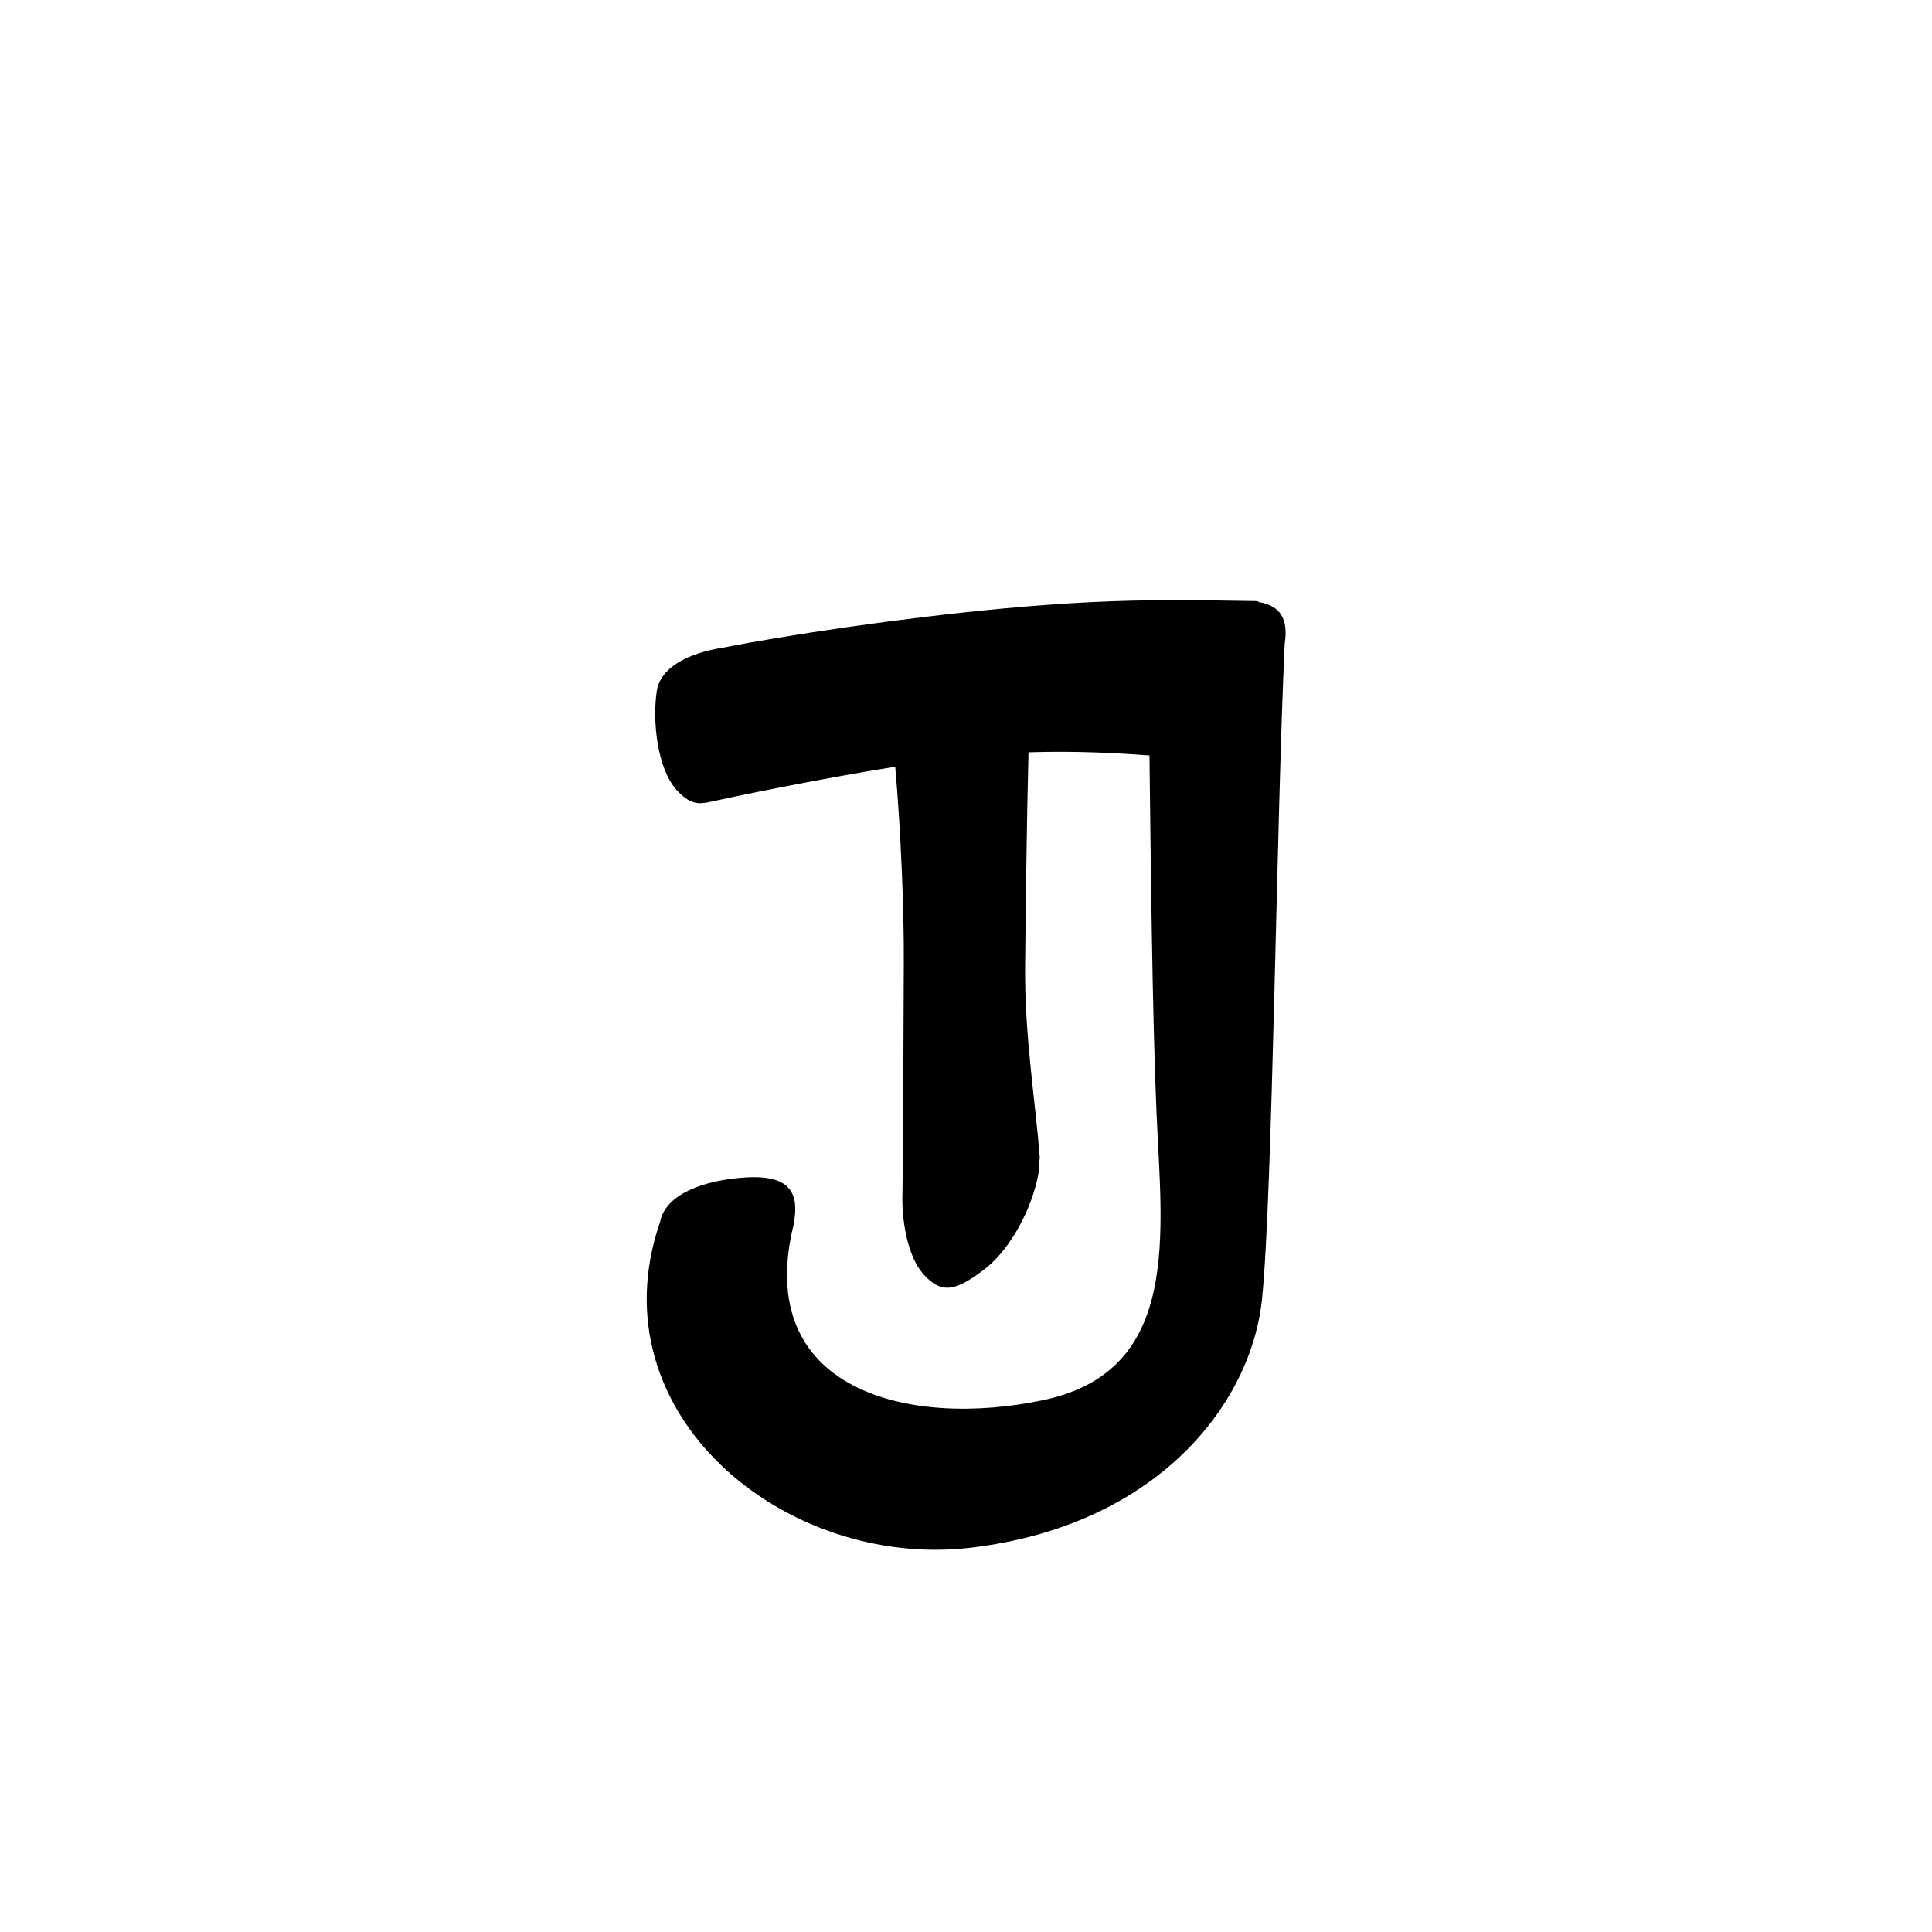
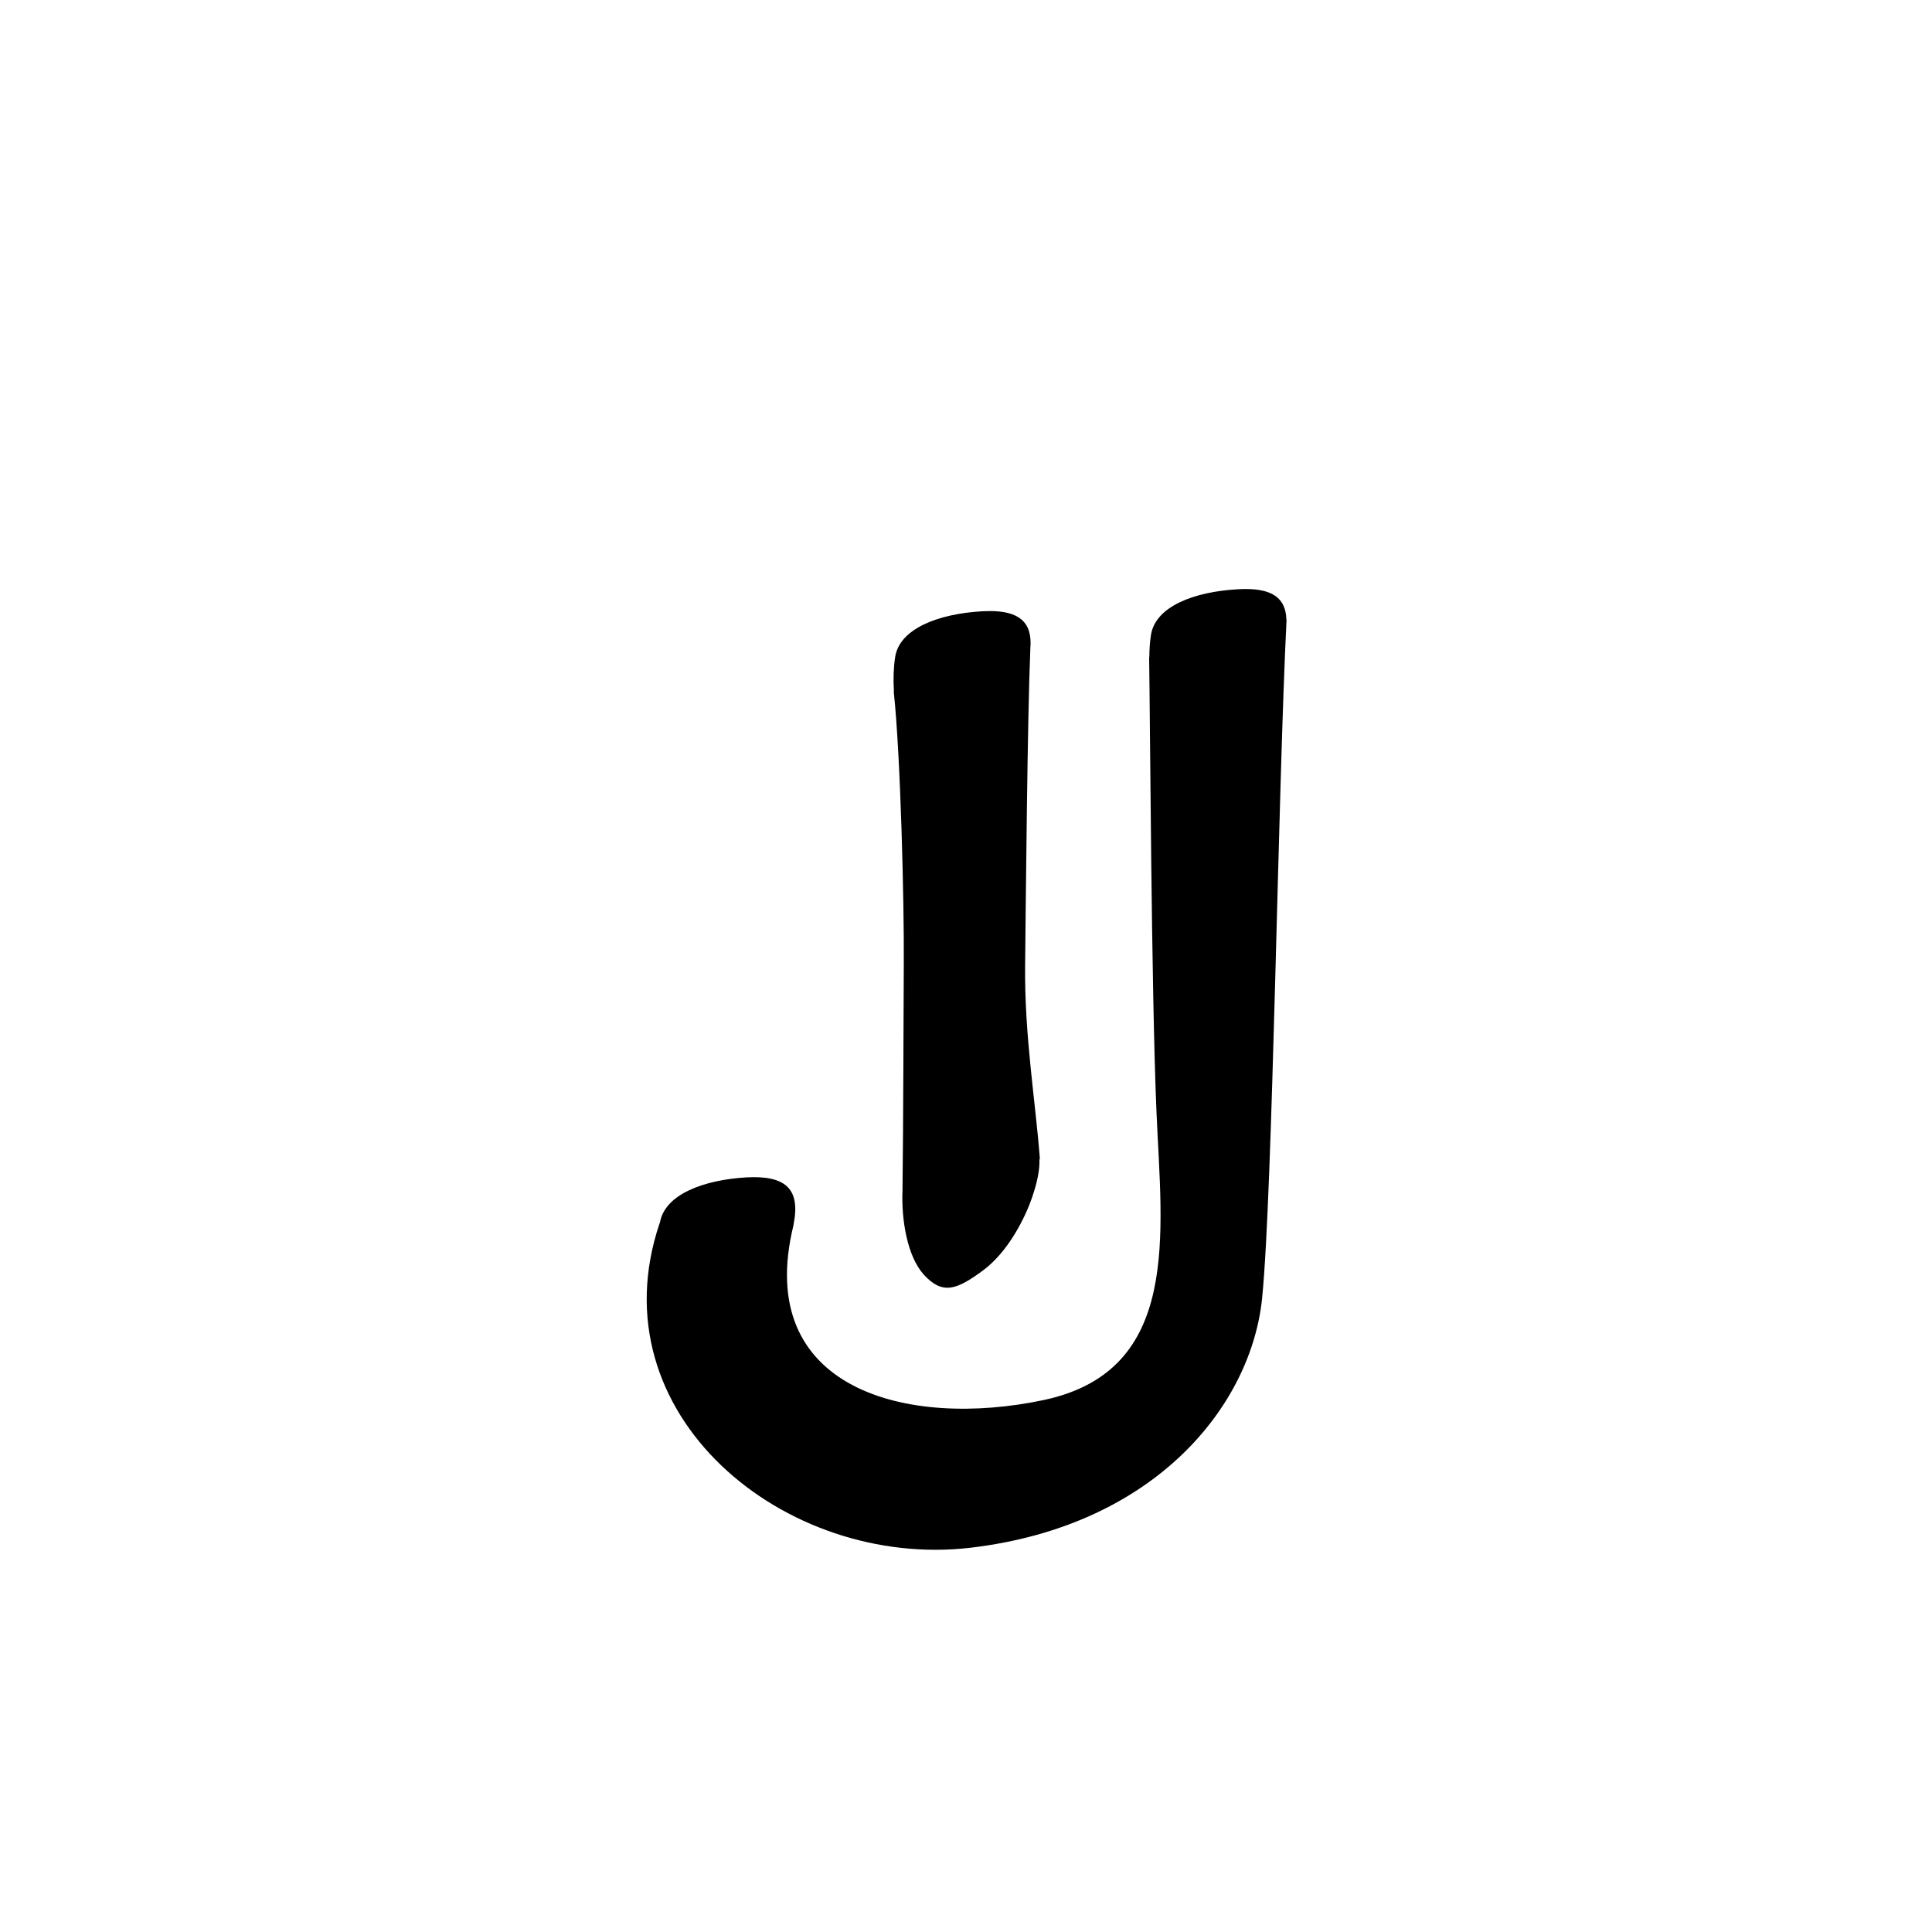
- <svg xmlns="http://www.w3.org/2000/svg" xmlns:ns1="http://xml.openoffice.org/svg/export" version="1.2" width="100mm" height="100mm" viewBox="0 0 10000 10000" preserveAspectRatio="xMidYMid" fill-rule="evenodd" stroke-width="28.222" stroke-linejoin="round" xml:space="preserve" id="svg23">
+ <svg xmlns="http://www.w3.org/2000/svg" xmlns:ns1="http://xml.openoffice.org/svg/export" version="1.2" width="100mm" height="100mm" viewBox="0 0 10000 10000" preserveAspectRatio="xMidYMid" fill-rule="evenodd" stroke-width="28.222" stroke-linejoin="round" xml:space="preserve" id="svg21">
  <defs class="ClipPathGroup" id="defs2">
    <clipPath id="presentation_clip_path_shrink" clipPathUnits="userSpaceOnUse">
      <rect x="10" y="10" width="9980" height="9980" id="rect2" />
    </clipPath>
  </defs>
  <defs class="TextShapeIndex" id="defs3">
-     <g ns1:slide="id1" ns1:id-list="id3 id4 id5 id6 id7 id8 id9 id10" id="g2" />
+     <g ns1:slide="id1" ns1:id-list="id3 id4 id5 id6 id7 id8" id="g2" />
  </defs>
  <defs class="EmbeddedBulletChars" id="defs12">
    <g id="bullet-char-template-57356" transform="scale(0.0004882812,-0.0004882812)">
      <path d="M 580,1141 L 1163,571 580,0 -4,571 580,1141 Z" id="path3" />
    </g>
    <g id="bullet-char-template-57354" transform="scale(0.0004882812,-0.0004882812)">
      <path d="M 8,1128 L 1137,1128 1137,0 8,0 8,1128 Z" id="path4" />
    </g>
    <g id="bullet-char-template-10146" transform="scale(0.0004882812,-0.0004882812)">
      <path d="M 174,0 L 602,739 174,1481 1456,739 174,0 Z M 1358,739 L 309,1346 659,739 1358,739 Z" id="path5" />
    </g>
    <g id="bullet-char-template-10132" transform="scale(0.0004882812,-0.0004882812)">
      <path d="M 2015,739 L 1276,0 717,0 1260,543 174,543 174,936 1260,936 717,1481 1274,1481 2015,739 Z" id="path6" />
    </g>
    <g id="bullet-char-template-10007" transform="scale(0.0004882812,-0.0004882812)">
      <path d="M 0,-2 C -7,14 -16,27 -25,37 L 356,567 C 262,823 215,952 215,954 215,979 228,992 255,992 264,992 276,990 289,987 310,991 331,999 354,1012 L 381,999 492,748 772,1049 836,1024 860,1049 C 881,1039 901,1025 922,1006 886,937 835,863 770,784 769,783 710,716 594,584 L 774,223 C 774,196 753,168 711,139 L 727,119 C 717,90 699,76 672,76 641,76 570,178 457,381 L 164,-76 C 142,-110 111,-127 72,-127 30,-127 9,-110 8,-76 1,-67 -2,-52 -2,-32 -2,-23 -1,-13 0,-2 Z" id="path7" />
    </g>
    <g id="bullet-char-template-10004" transform="scale(0.0004882812,-0.0004882812)">
      <path d="M 285,-33 C 182,-33 111,30 74,156 52,228 41,333 41,471 41,549 55,616 82,672 116,743 169,778 240,778 293,778 328,747 346,684 L 369,508 C 377,444 397,411 428,410 L 1163,1116 C 1174,1127 1196,1133 1229,1133 1271,1133 1292,1118 1292,1087 L 1292,965 C 1292,929 1282,901 1262,881 L 442,47 C 390,-6 338,-33 285,-33 Z" id="path8" />
    </g>
    <g id="bullet-char-template-9679" transform="scale(0.0004882812,-0.0004882812)">
      <path d="M 813,0 C 632,0 489,54 383,161 276,268 223,411 223,592 223,773 276,916 383,1023 489,1130 632,1184 813,1184 992,1184 1136,1130 1245,1023 1353,916 1407,772 1407,592 1407,412 1353,268 1245,161 1136,54 992,0 813,0 Z" id="path9" />
    </g>
    <g id="bullet-char-template-8226" transform="scale(0.0004882812,-0.0004882812)">
      <path d="M 346,457 C 273,457 209,483 155,535 101,586 74,649 74,723 74,796 101,859 155,911 209,963 273,989 346,989 419,989 480,963 531,910 582,859 608,796 608,723 608,648 583,586 532,535 482,483 420,457 346,457 Z" id="path10" />
    </g>
    <g id="bullet-char-template-8211" transform="scale(0.0004882812,-0.0004882812)">
      <path d="M -4,459 L 1135,459 1135,606 -4,606 -4,459 Z" id="path11" />
    </g>
    <g id="bullet-char-template-61548" transform="scale(0.0004882812,-0.0004882812)">
      <path d="M 173,740 C 173,903 231,1043 346,1159 462,1274 601,1332 765,1332 928,1332 1067,1274 1183,1159 1299,1043 1357,903 1357,740 1357,577 1299,437 1183,322 1067,206 928,148 765,148 601,148 462,206 346,322 231,437 173,577 173,740 Z" id="path12" />
    </g>
  </defs>
-   <path id="path13" d="M 6041.595 3106.477 C 5795.589 3107.493 5544.227 3117.132 5197.977 3149.007 C 4671.499 3197.386 4068.448 3287.729 3741.167 3352.405 C 3561.261 3380.631 3415.741 3455.394 3399.017 3579.988 C 3377.017 3728.988 3400.008 3975.001 3502.008 4089.001 C 3552.555 4144.813 3596.708 4164.015 3646.909 4155.25 C 3649.254 4155.28 3651.57 4155.549 3653.989 4154.992 C 3795.767 4123.563 4226.797 4033.683 4633.619 3968.698 C 4662.597 4294.763 4679.782 4714.849 4678.009 4986.982 C 4676.063 5285.727 4675.9 5793.45 4671.291 6163.448 C 4665.148 6310.137 4694.776 6500.645 4781 6597.013 C 4878 6703.013 4950.013 6676.996 5085.013 6577.996 C 5219.013 6479.996 5305.999 6303.02 5341.999 6198.02 C 5369.425 6118.101 5381.863 6054.024 5380.085 6003.561 C 5381.145 6000.318 5381.943 5997.107 5381.997 5994.001 C 5359.997 5703.001 5301.981 5359.008 5305.981 4997.008 C 5309.084 4716.173 5314.035 4252.06 5323.551 3893.974 C 5567.297 3885.834 5782.275 3897.951 5949.663 3910.252 C 5955.356 4408.04 5964.14 5247.156 5985.991 5757.013 C 6012.991 6387.013 6115.993 7093.018 5404.993 7246.018 C 4694.993 7397.018 3899.984 7190.99 4106.984 6341.99 C 4107.87 6338.321 4108.05 6334.896 4108.586 6331.345 C 4143.72 6147.741 4058.286 6083.821 3864.984 6093.995 C 3641.852 6106.83 3441.288 6182.111 3416.019 6327.417 C 3415.42 6328.975 3414.54 6330.437 3414.003 6332.017 C 3080.003 7320.017 4061.983 8123.984 5023.983 8010.984 C 5986.983 7896.984 6479.986 7268.024 6532.986 6716.024 C 6586.892 6175.001 6607.304 4234.905 6649.517 3331.993 C 6669.973 3201.014 6624.454 3135.417 6518.362 3116.657 C 6512.471 3113.141 6505.92 3110.831 6498.001 3111.025 C 6334.876 3108.4 6189.199 3105.868 6041.595 3106.477 z " />
+   <path id="path13" d="M 6448.805 3048.806 C 6435.787 3048.788 6422.168 3049.182 6407.981 3049.995 C 6181.981 3061.995 5978.001 3138.998 5957.001 3288.998 C 5952.128 3320.567 5949.462 3356.629 5949.042 3394.728 C 5948.569 3400.443 5947.908 3406.113 5948.009 3411.988 C 5953.009 3702.988 5958.991 5127.013 5985.991 5757.013 C 6012.991 6387.013 6115.993 7093.018 5404.993 7246.018 C 4694.993 7397.018 3898.984 7190.99 4106.984 6341.99 C 4107.783 6338.623 4107.926 6335.491 4108.431 6332.223 C 4143.996 6147.96 4058.587 6083.805 3864.984 6093.995 C 3641.877 6106.828 3441.325 6182.092 3416.019 6327.366 C 3415.413 6328.939 3414.545 6330.421 3414.003 6332.017 C 3080.003 7320.017 4060.983 8123.984 5023.983 8010.984 C 5986.983 7896.984 6478.986 7268.024 6532.986 6716.024 C 6587.986 6164.024 6615.025 4088.018 6659.025 3211.018 C 6659.001 3208.814 6658.37 3206.839 6658.146 3204.714 C 6654.598 3094.374 6582.925 3048.995 6448.805 3048.806 z M 5123.977 3162.804 C 5110.904 3162.779 5097.247 3163.18 5082.997 3163.993 C 4856.997 3176.993 4653.999 3253.996 4632.999 3402.996 C 4625.289 3453.28 4622.926 3514.284 4626.798 3577.404 C 4626.621 3578.25 4626.1 3579.167 4626.023 3579.988 C 4662.023 3915.988 4680.009 4679.982 4678.009 4986.982 C 4676.063 5285.727 4675.9 5793.45 4671.291 6163.448 C 4665.148 6310.137 4694.776 6500.645 4781 6597.013 C 4878 6703.013 4950.013 6676.996 5085.013 6577.996 C 5219.013 6479.996 5305.999 6303.02 5341.999 6198.02 C 5369.425 6118.101 5381.863 6054.024 5380.085 6003.561 C 5381.145 6000.318 5381.943 5997.107 5381.997 5994.001 C 5359.997 5703.001 5301.981 5359.008 5305.981 4997.008 C 5309.902 4642.157 5317.735 3719.933 5333.111 3354.782 C 5344.518 3218.582 5272.359 3163.093 5123.977 3162.804 z " />
</svg>
